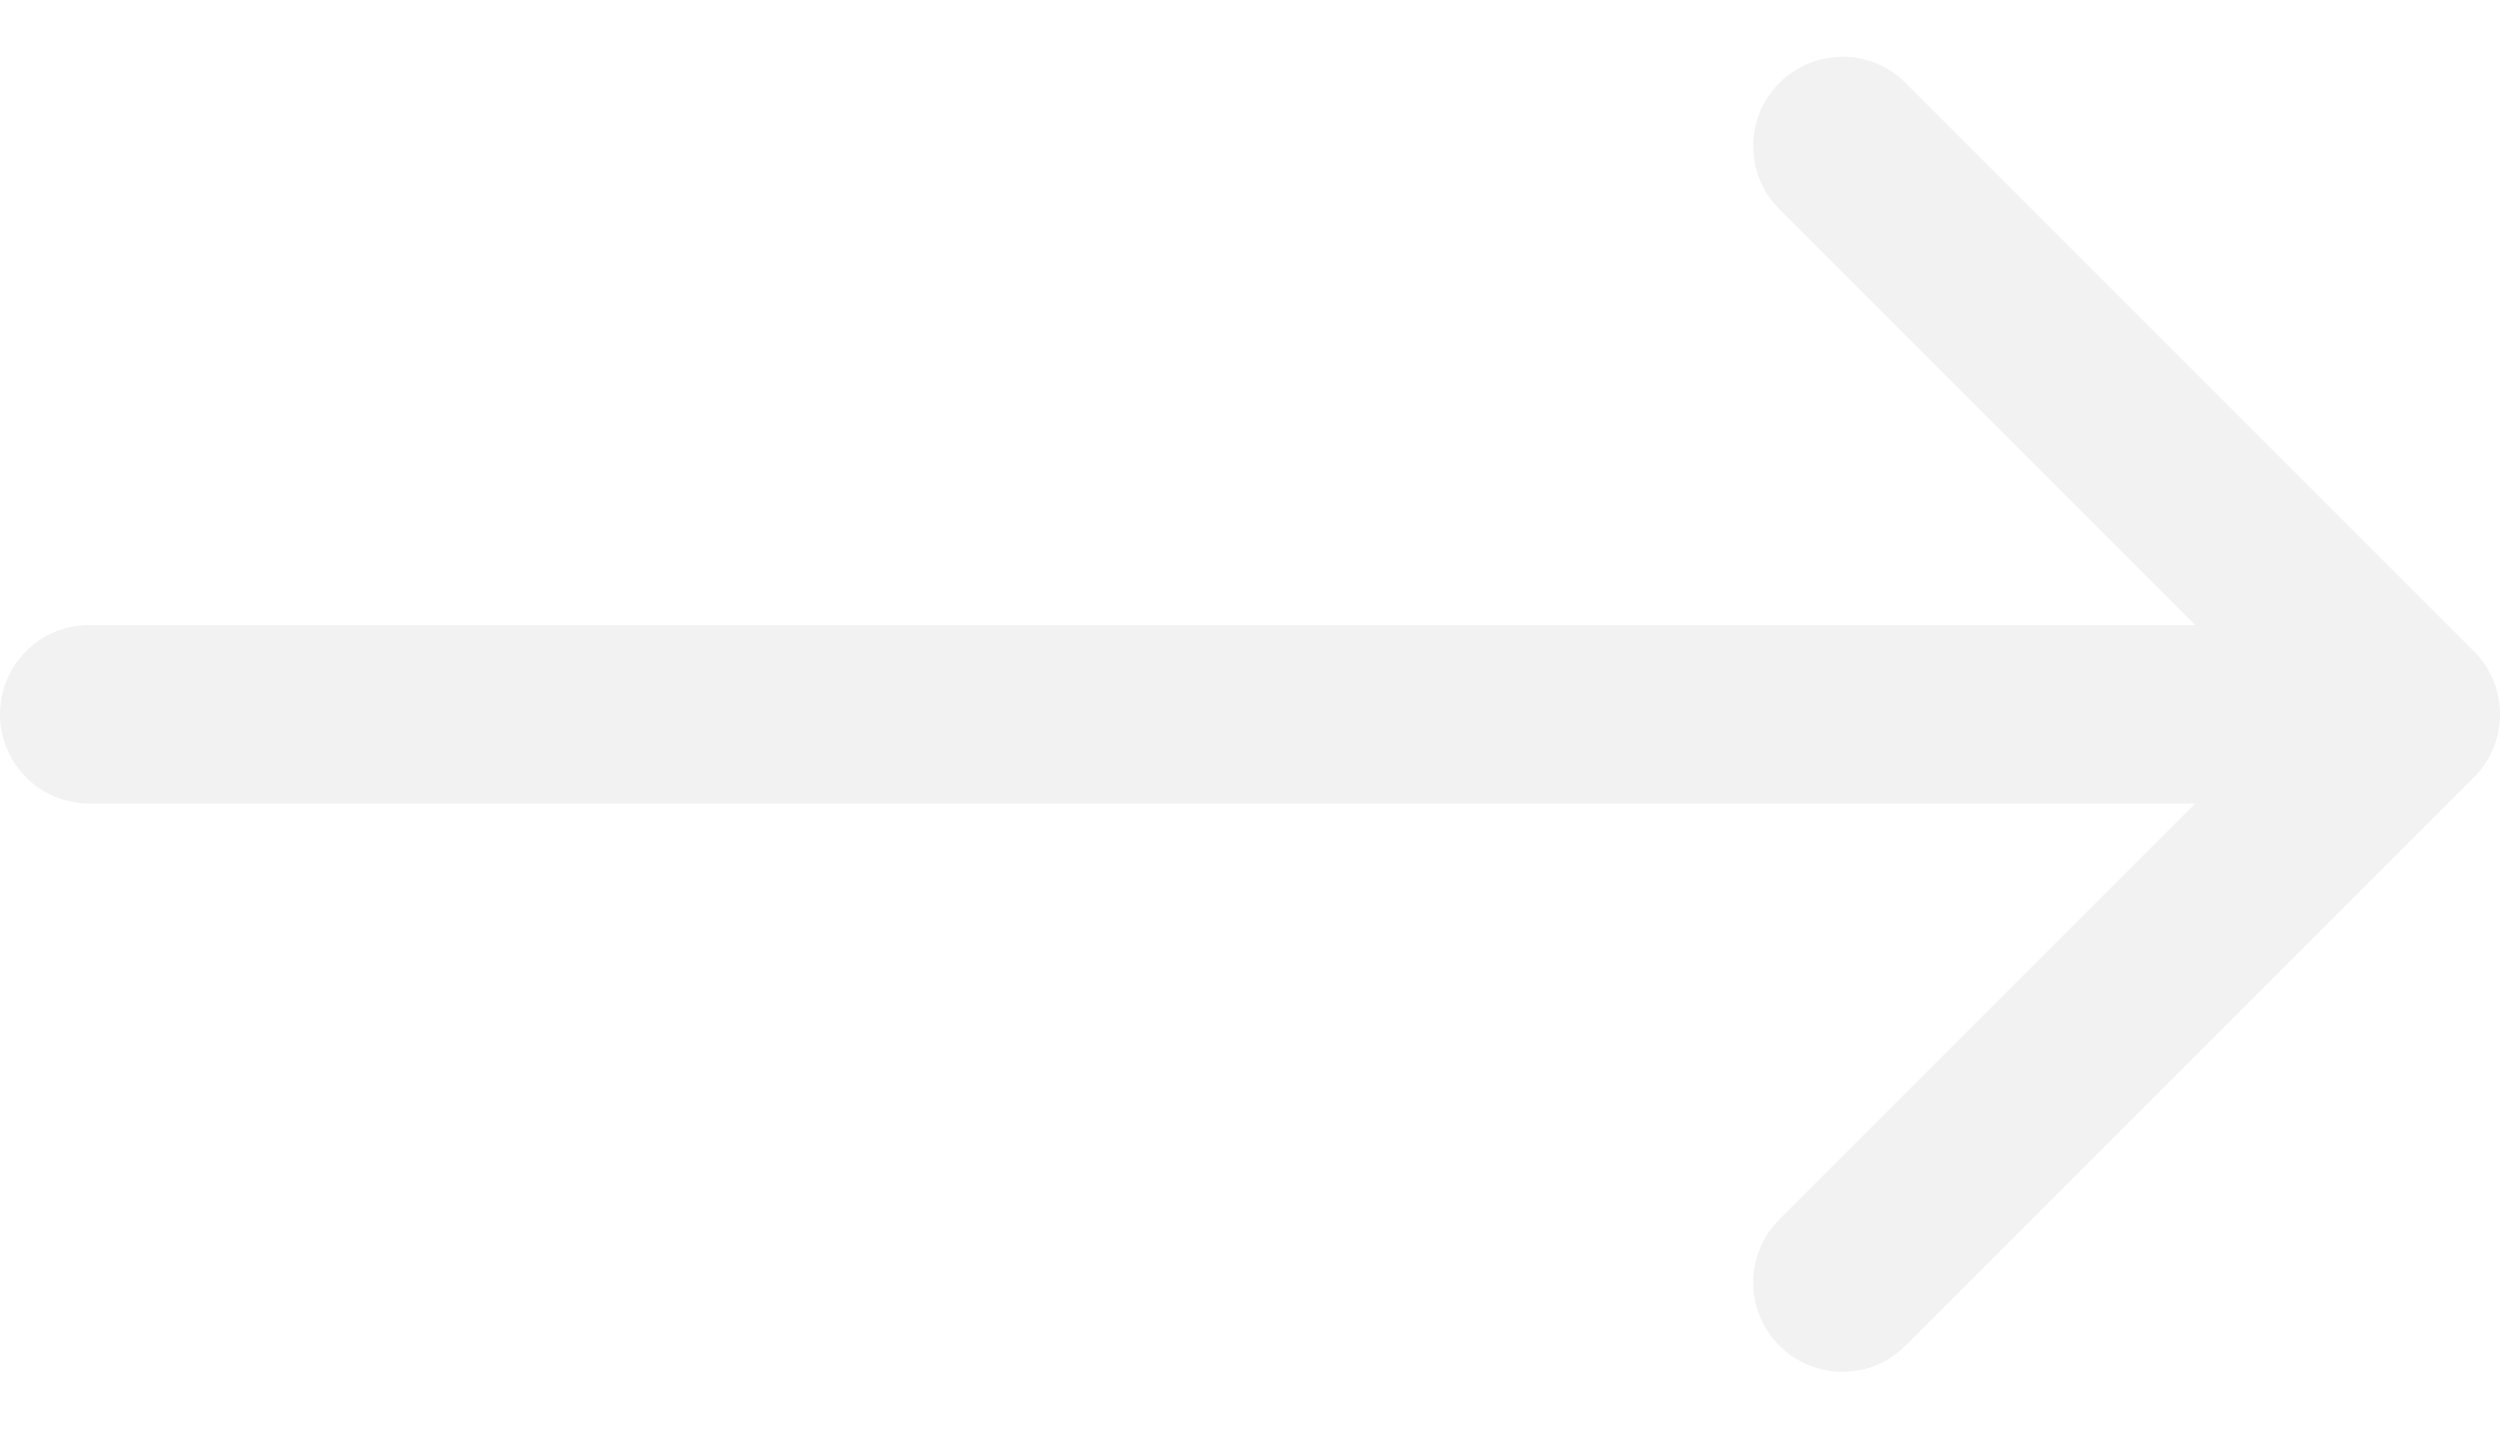
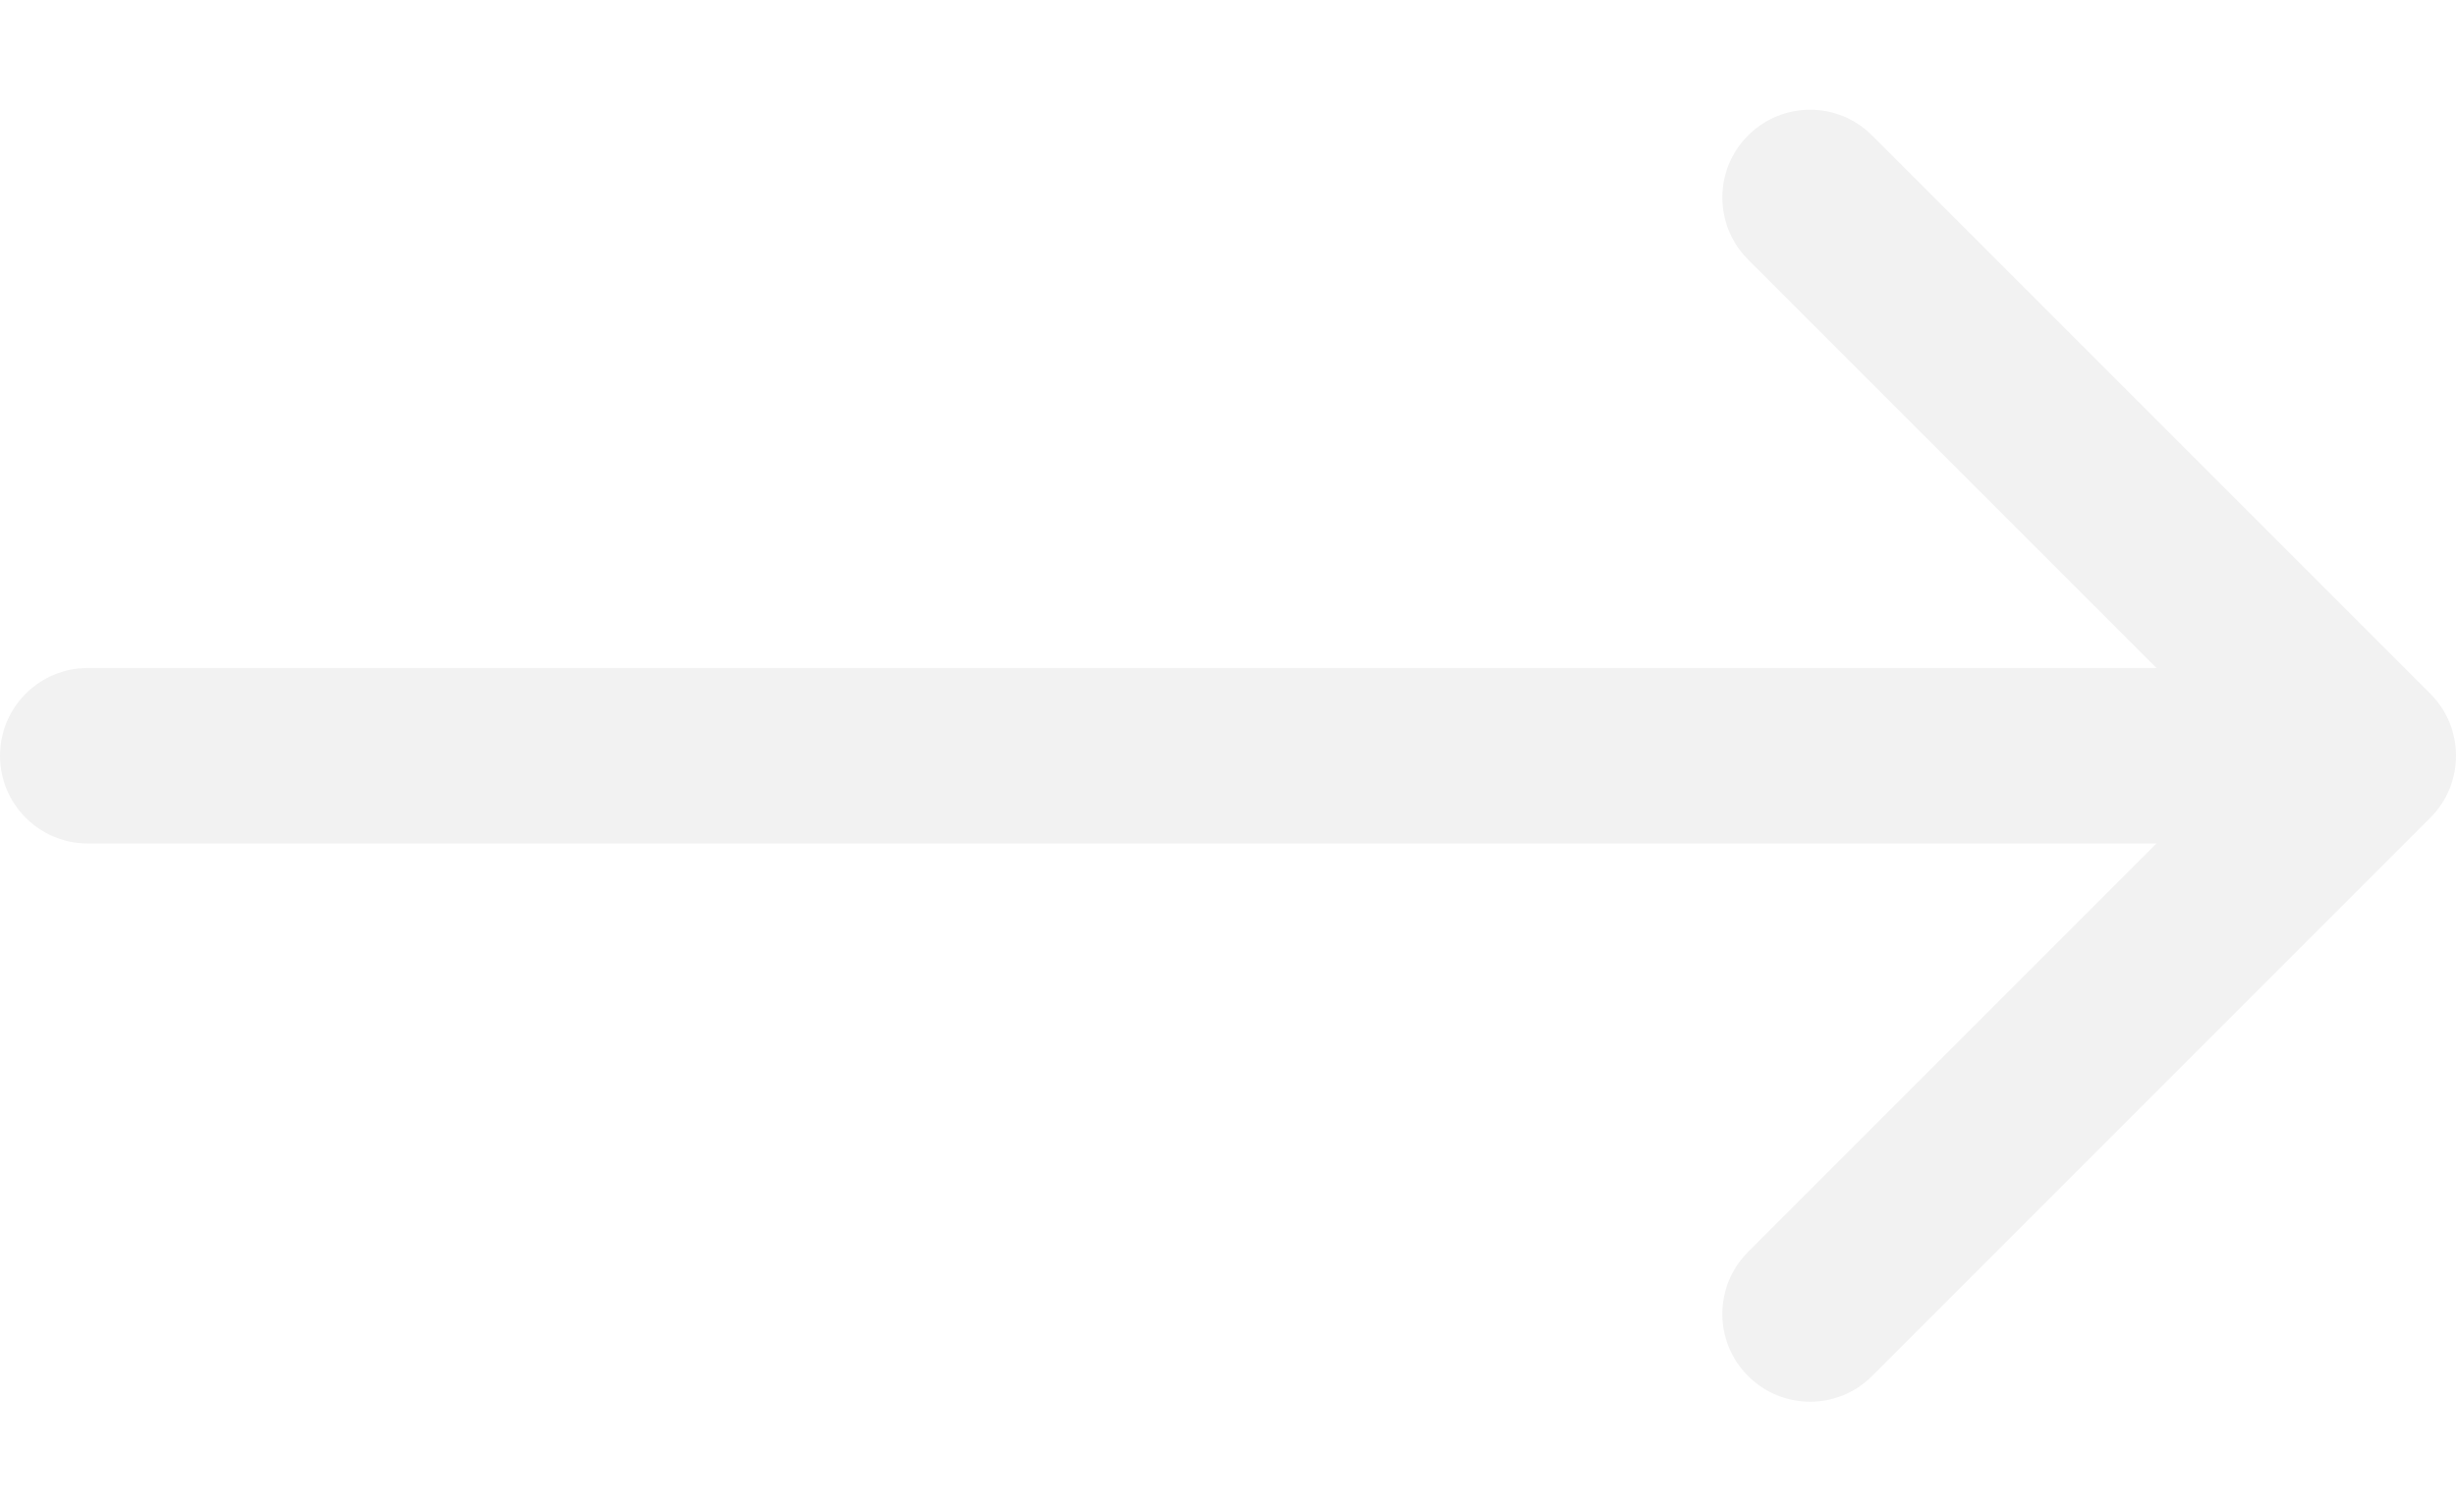
- <svg xmlns="http://www.w3.org/2000/svg" width="28" height="16" viewBox="0 0 28 16" fill="none">
+ <svg xmlns="http://www.w3.org/2000/svg" width="26" height="16" viewBox="0 0 28 16" fill="none">
  <path d="M1 7C0.448 7 0 7.448 0 8C0 8.552 0.448 9 1 9V7ZM27.707 8.707C28.098 8.317 28.098 7.683 27.707 7.293L21.343 0.929C20.953 0.538 20.32 0.538 19.929 0.929C19.538 1.319 19.538 1.953 19.929 2.343L25.586 8L19.929 13.657C19.538 14.047 19.538 14.681 19.929 15.071C20.32 15.462 20.953 15.462 21.343 15.071L27.707 8.707ZM1 9H27V7H1V9Z" fill="#F2F2F2" />
</svg>
